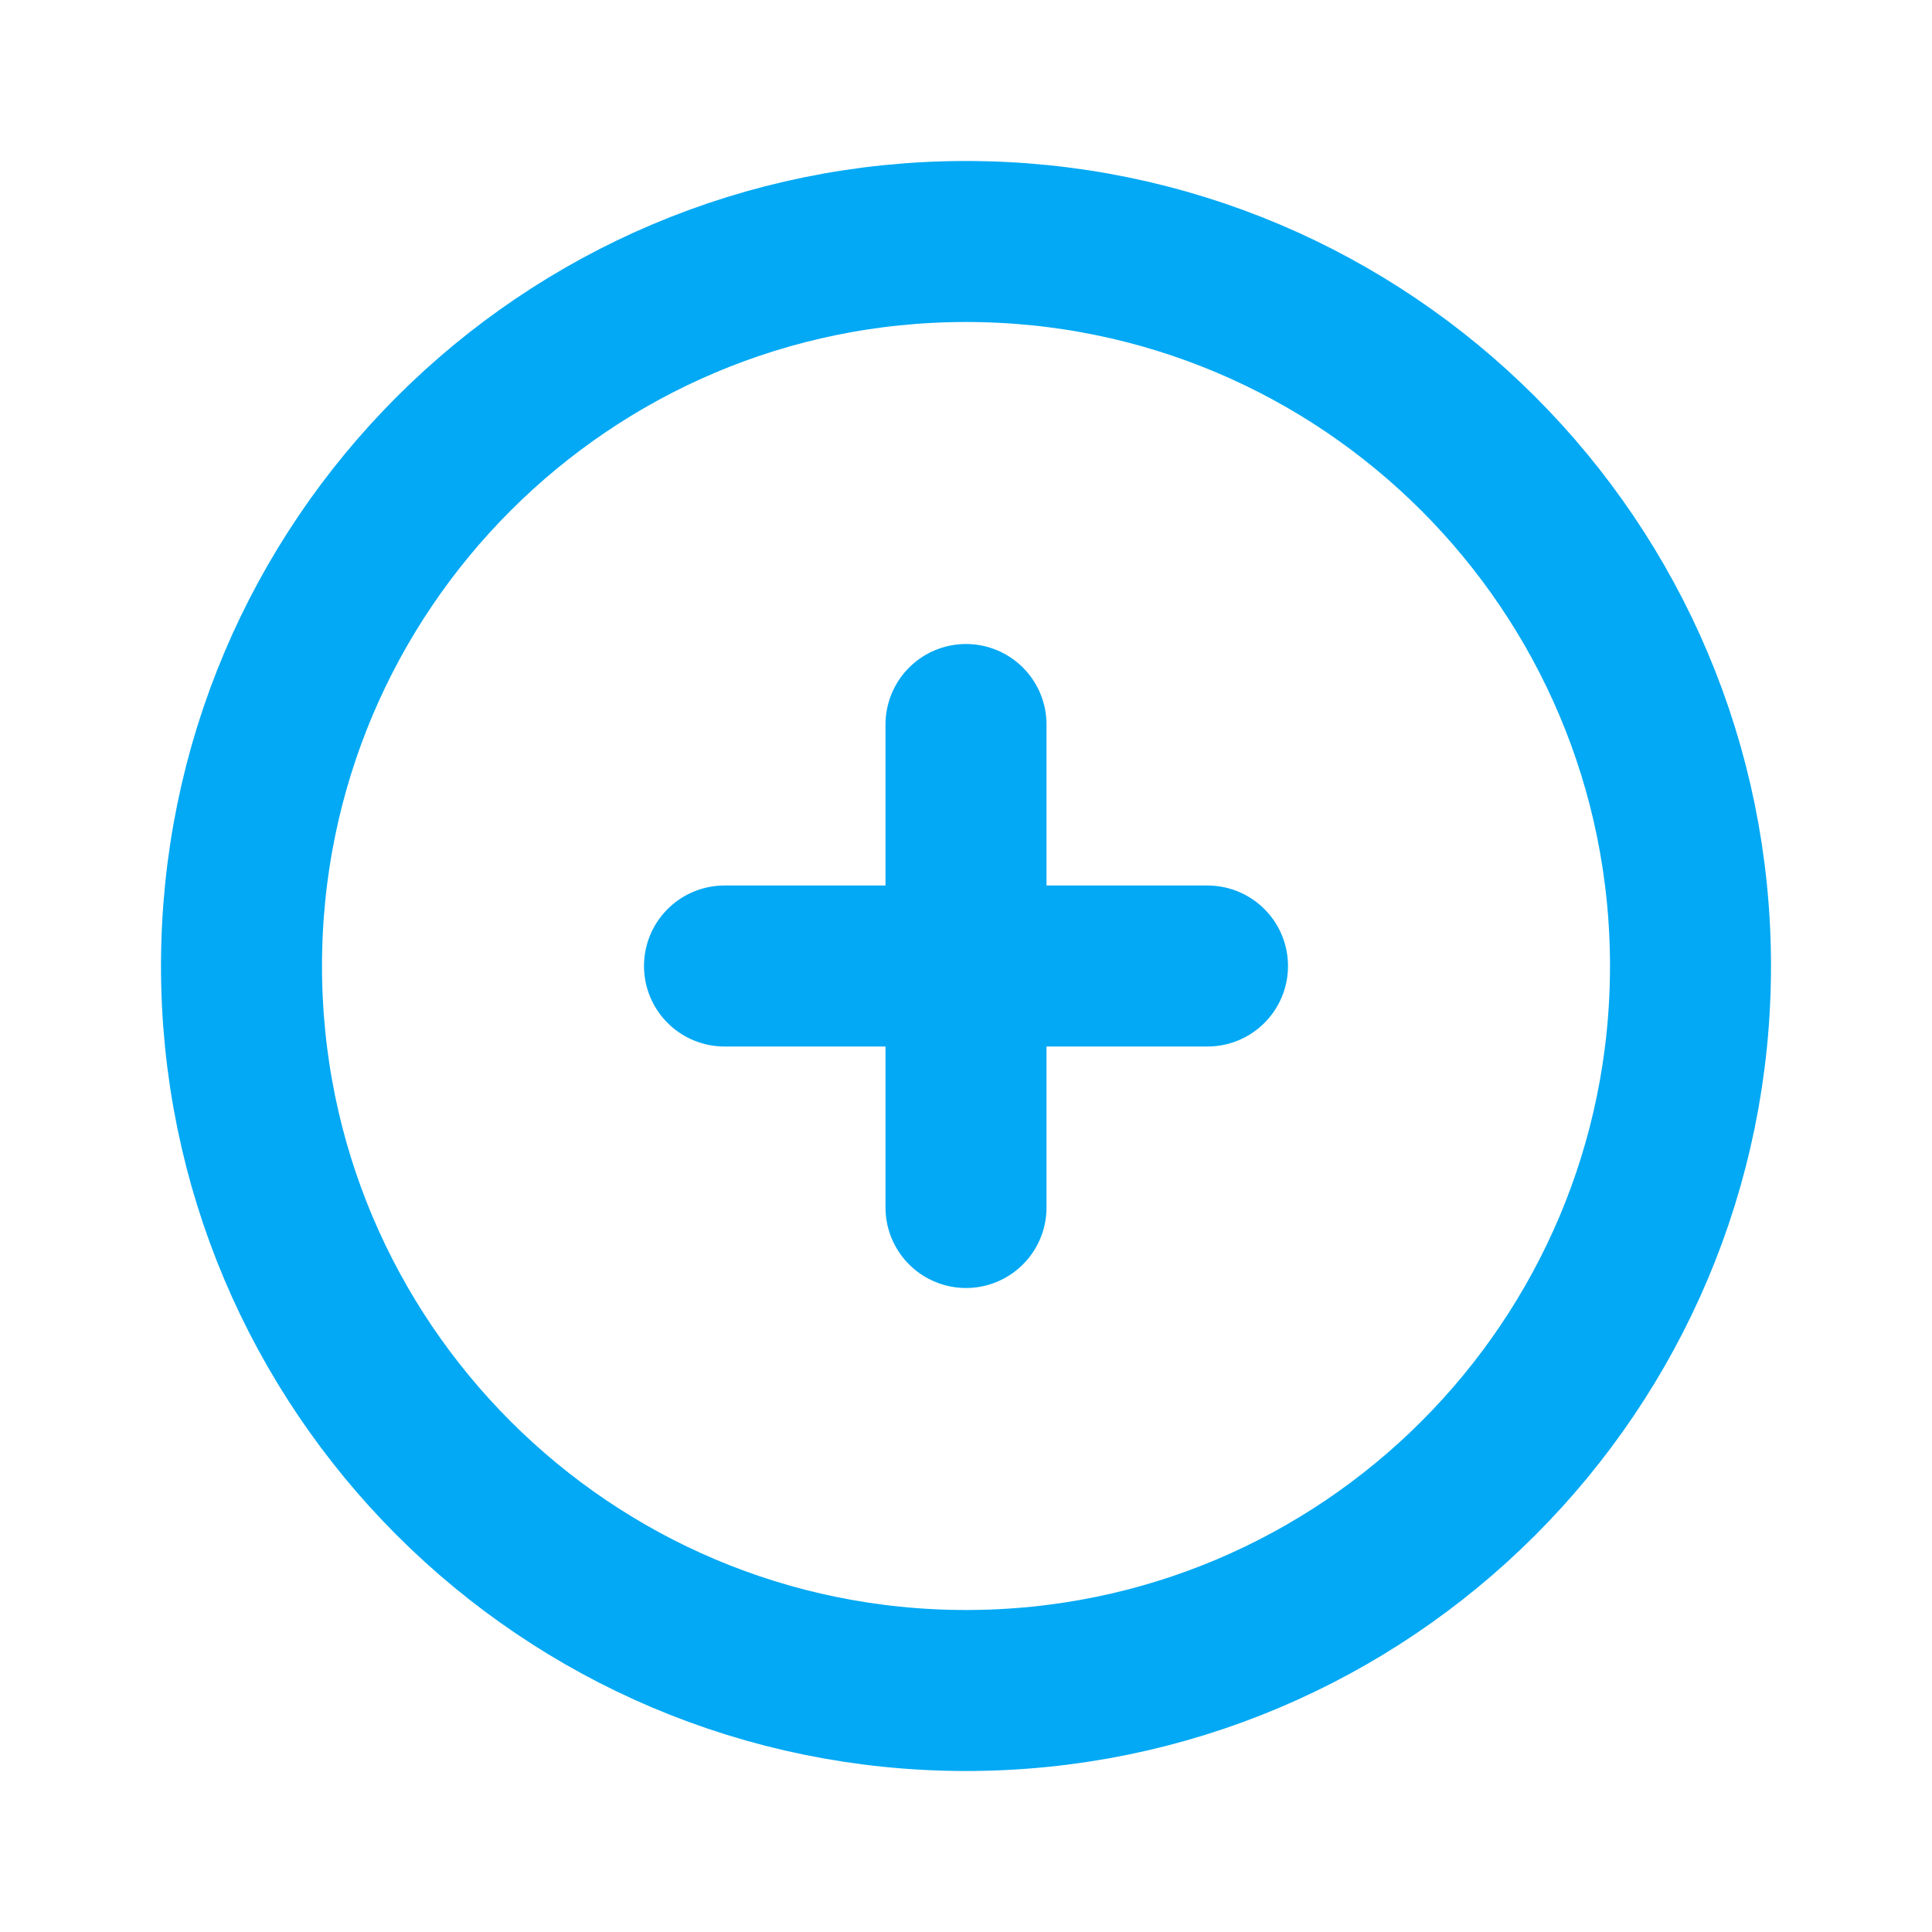
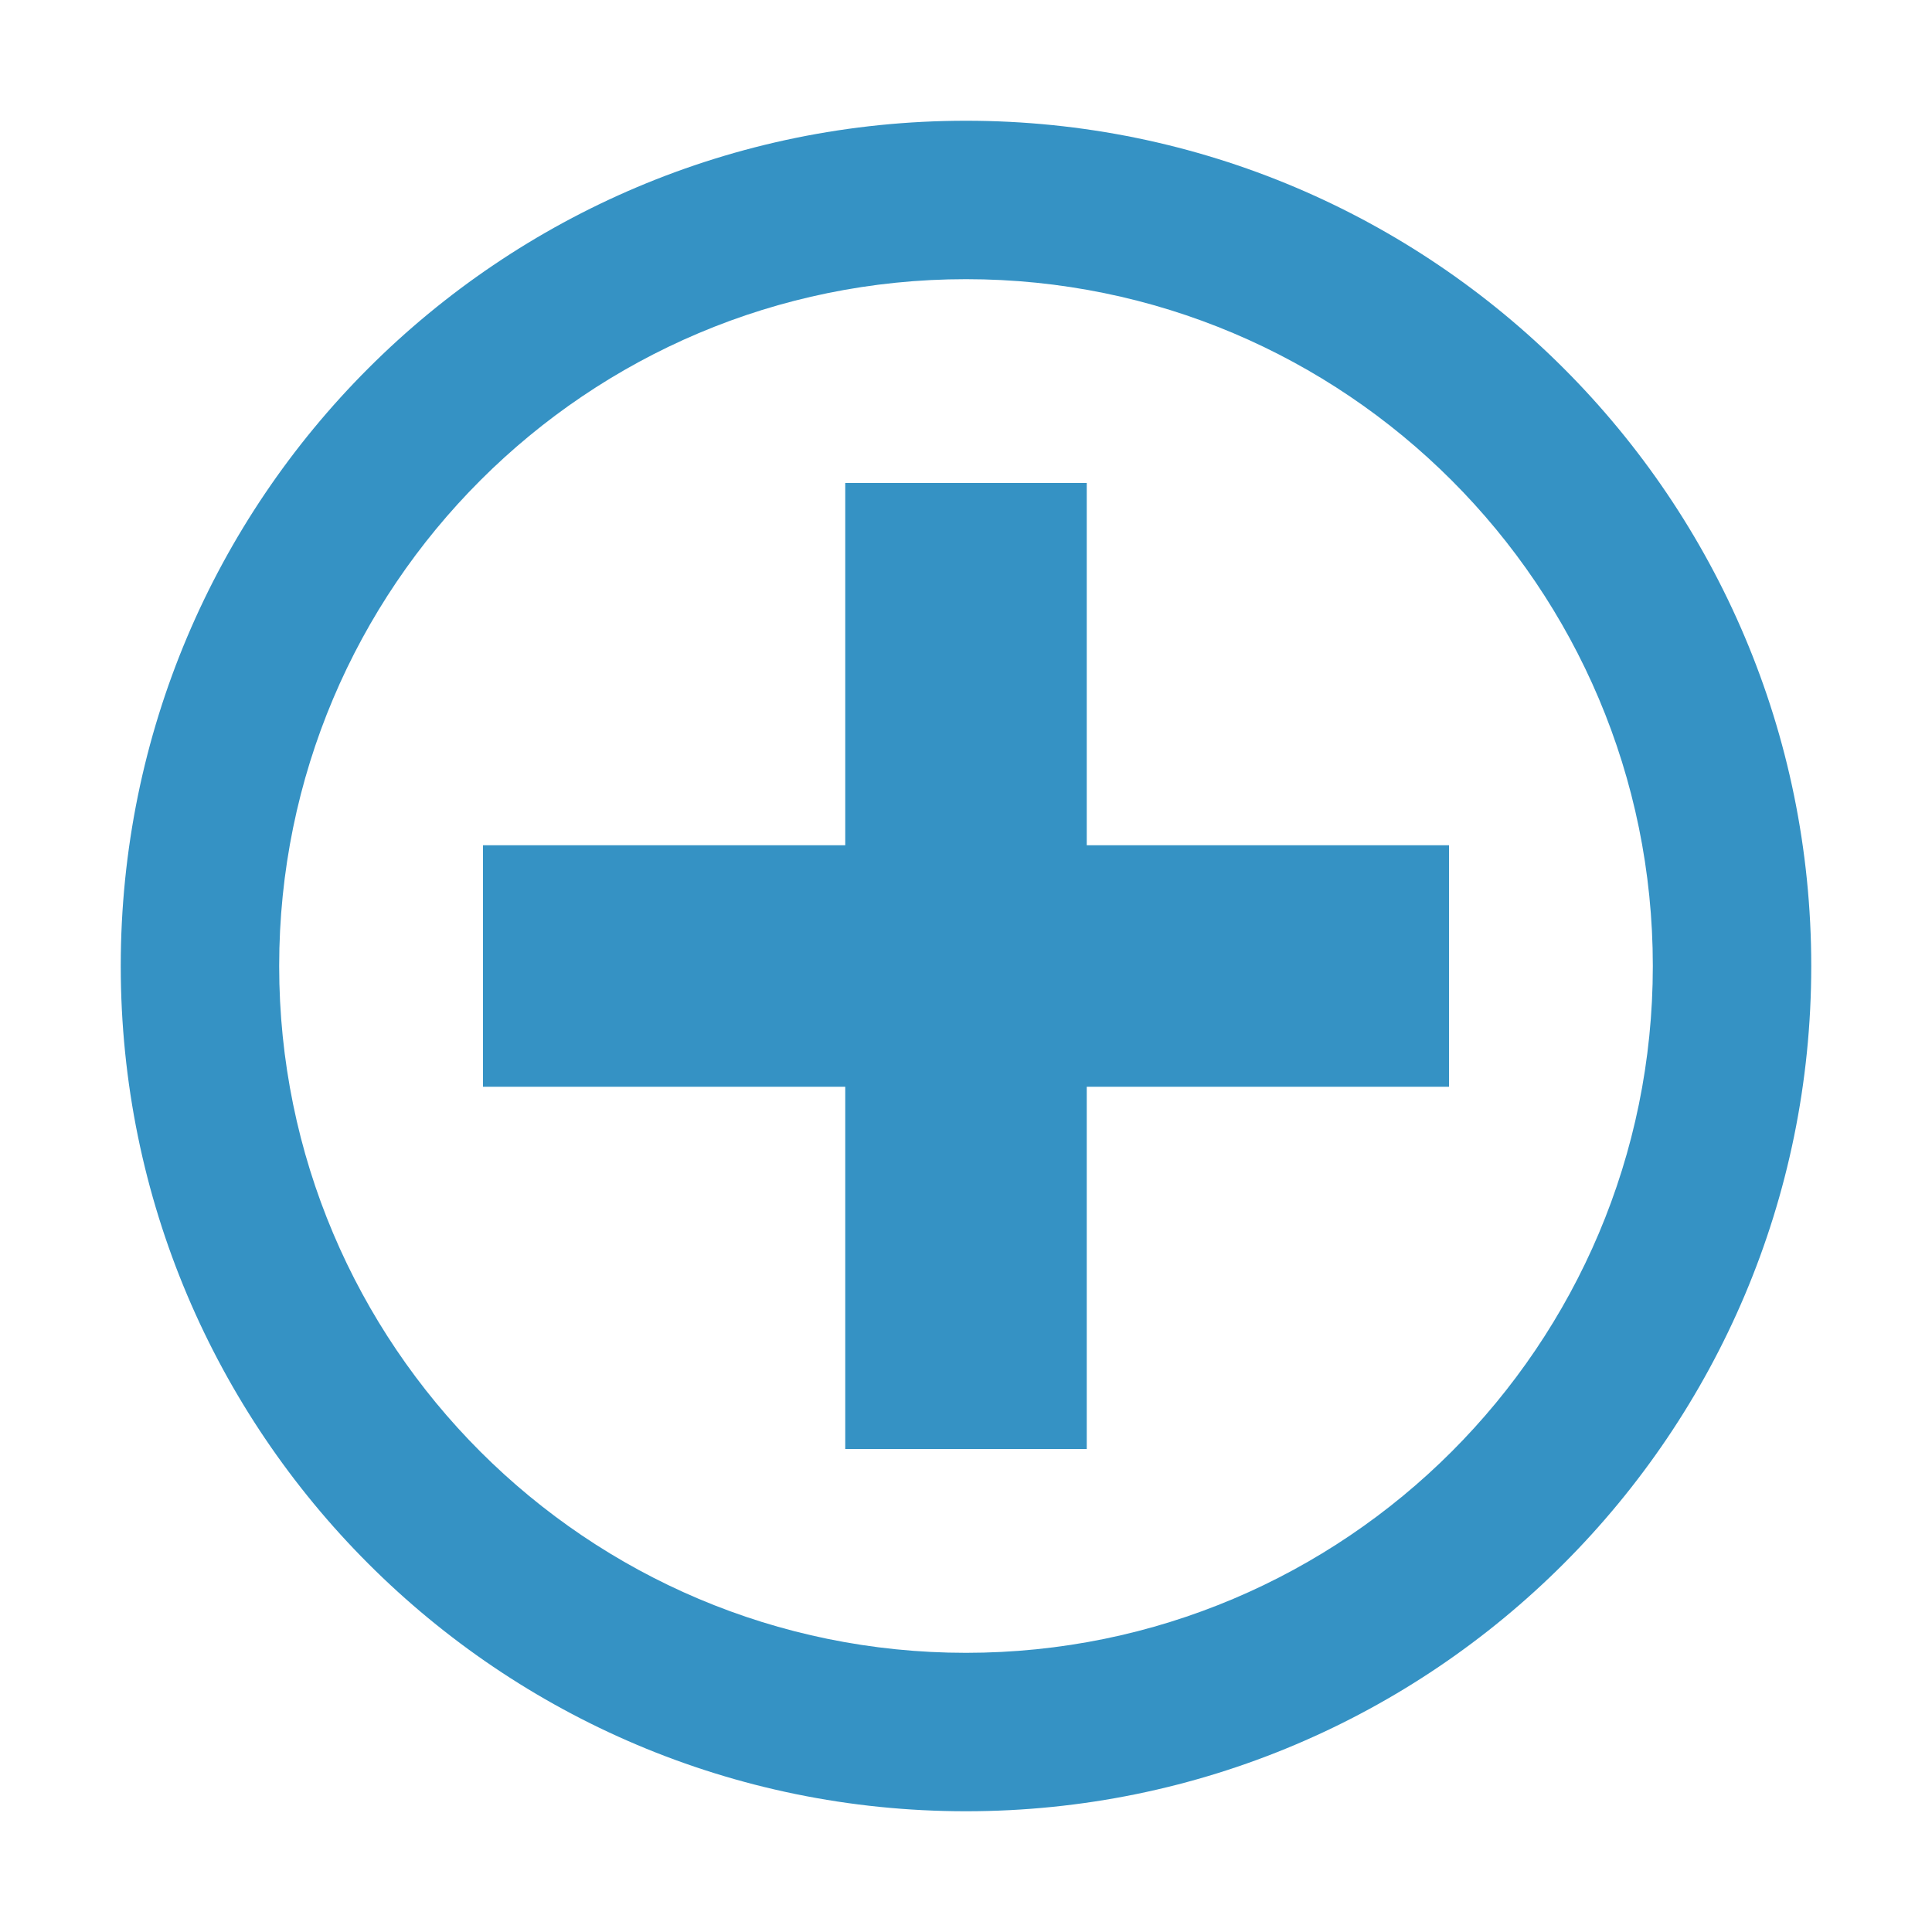
- <svg xmlns="http://www.w3.org/2000/svg" class="icon icon-tabler icon-tabler-circle-plus" width="16" height="16" viewBox="0 0 24 24" stroke-width="2" stroke="#03A9F4" fill="none" stroke-linecap="round" stroke-linejoin="round">
-   <path stroke="none" d="M0 0h24v24H0z" />
-   <circle cx="12" cy="12" r="9" />
-   <line x1="9" y1="12" x2="15" y2="12" />
-   <line x1="12" y1="9" x2="12" y2="15" />
+ <svg xmlns="http://www.w3.org/2000/svg" width="16" height="16" viewBox="0 0 16 16">
+   <g fill="none" fill-rule="evenodd">
+     <rect width="8" height="2" x="4" y="7" fill="#3592C4" transform="rotate(90 8 8)" />
+     <path fill="#3592C4" d="M8,15 C4.134,15 1,11.866 1,8 C1,4.134 4.134,1 8,1 C11.866,1 15,4.134 15,8 C15,11.866 11.866,15 8,15 Z M8,13.688 C11.141,13.688 13.688,11.141 13.688,8 C13.688,4.859 11.141,2.312 8,2.312 C4.859,2.312 2.312,4.859 2.312,8 C2.312,11.141 4.859,13.688 8,13.688 Z" />
+     <rect width="8" height="2" x="4" y="7" fill="#3592C4" />
+   </g>
</svg>
